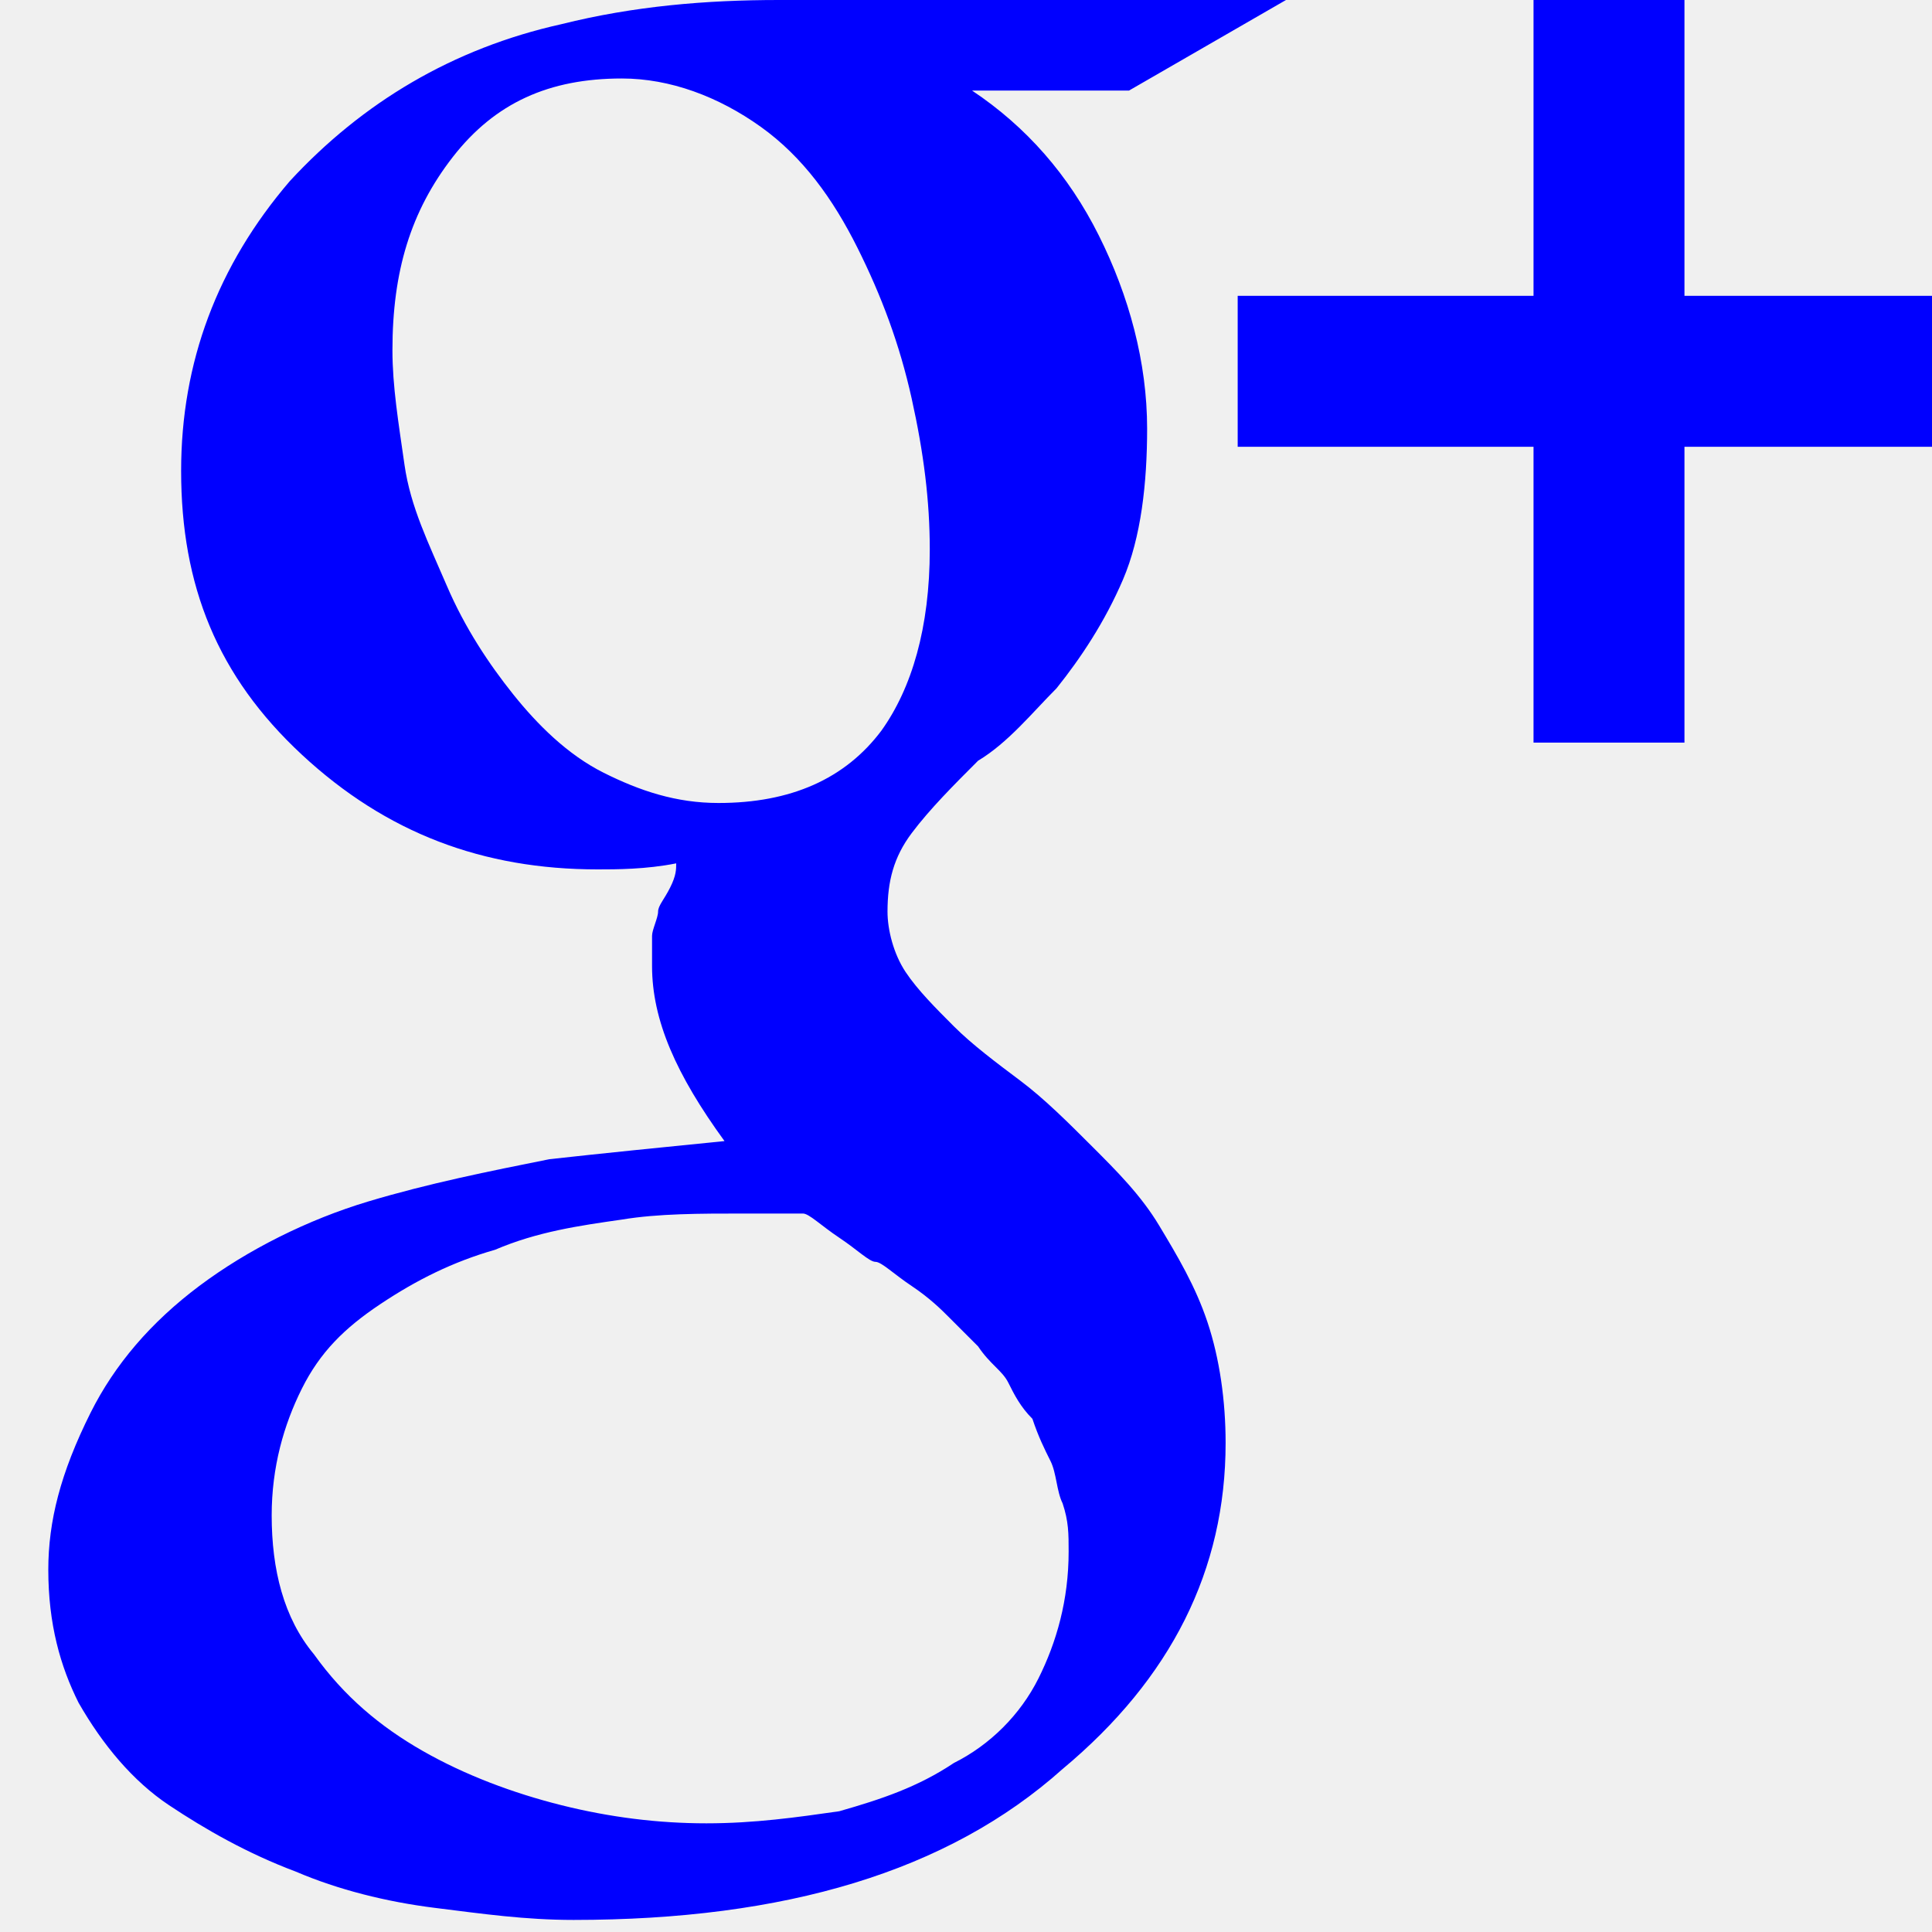
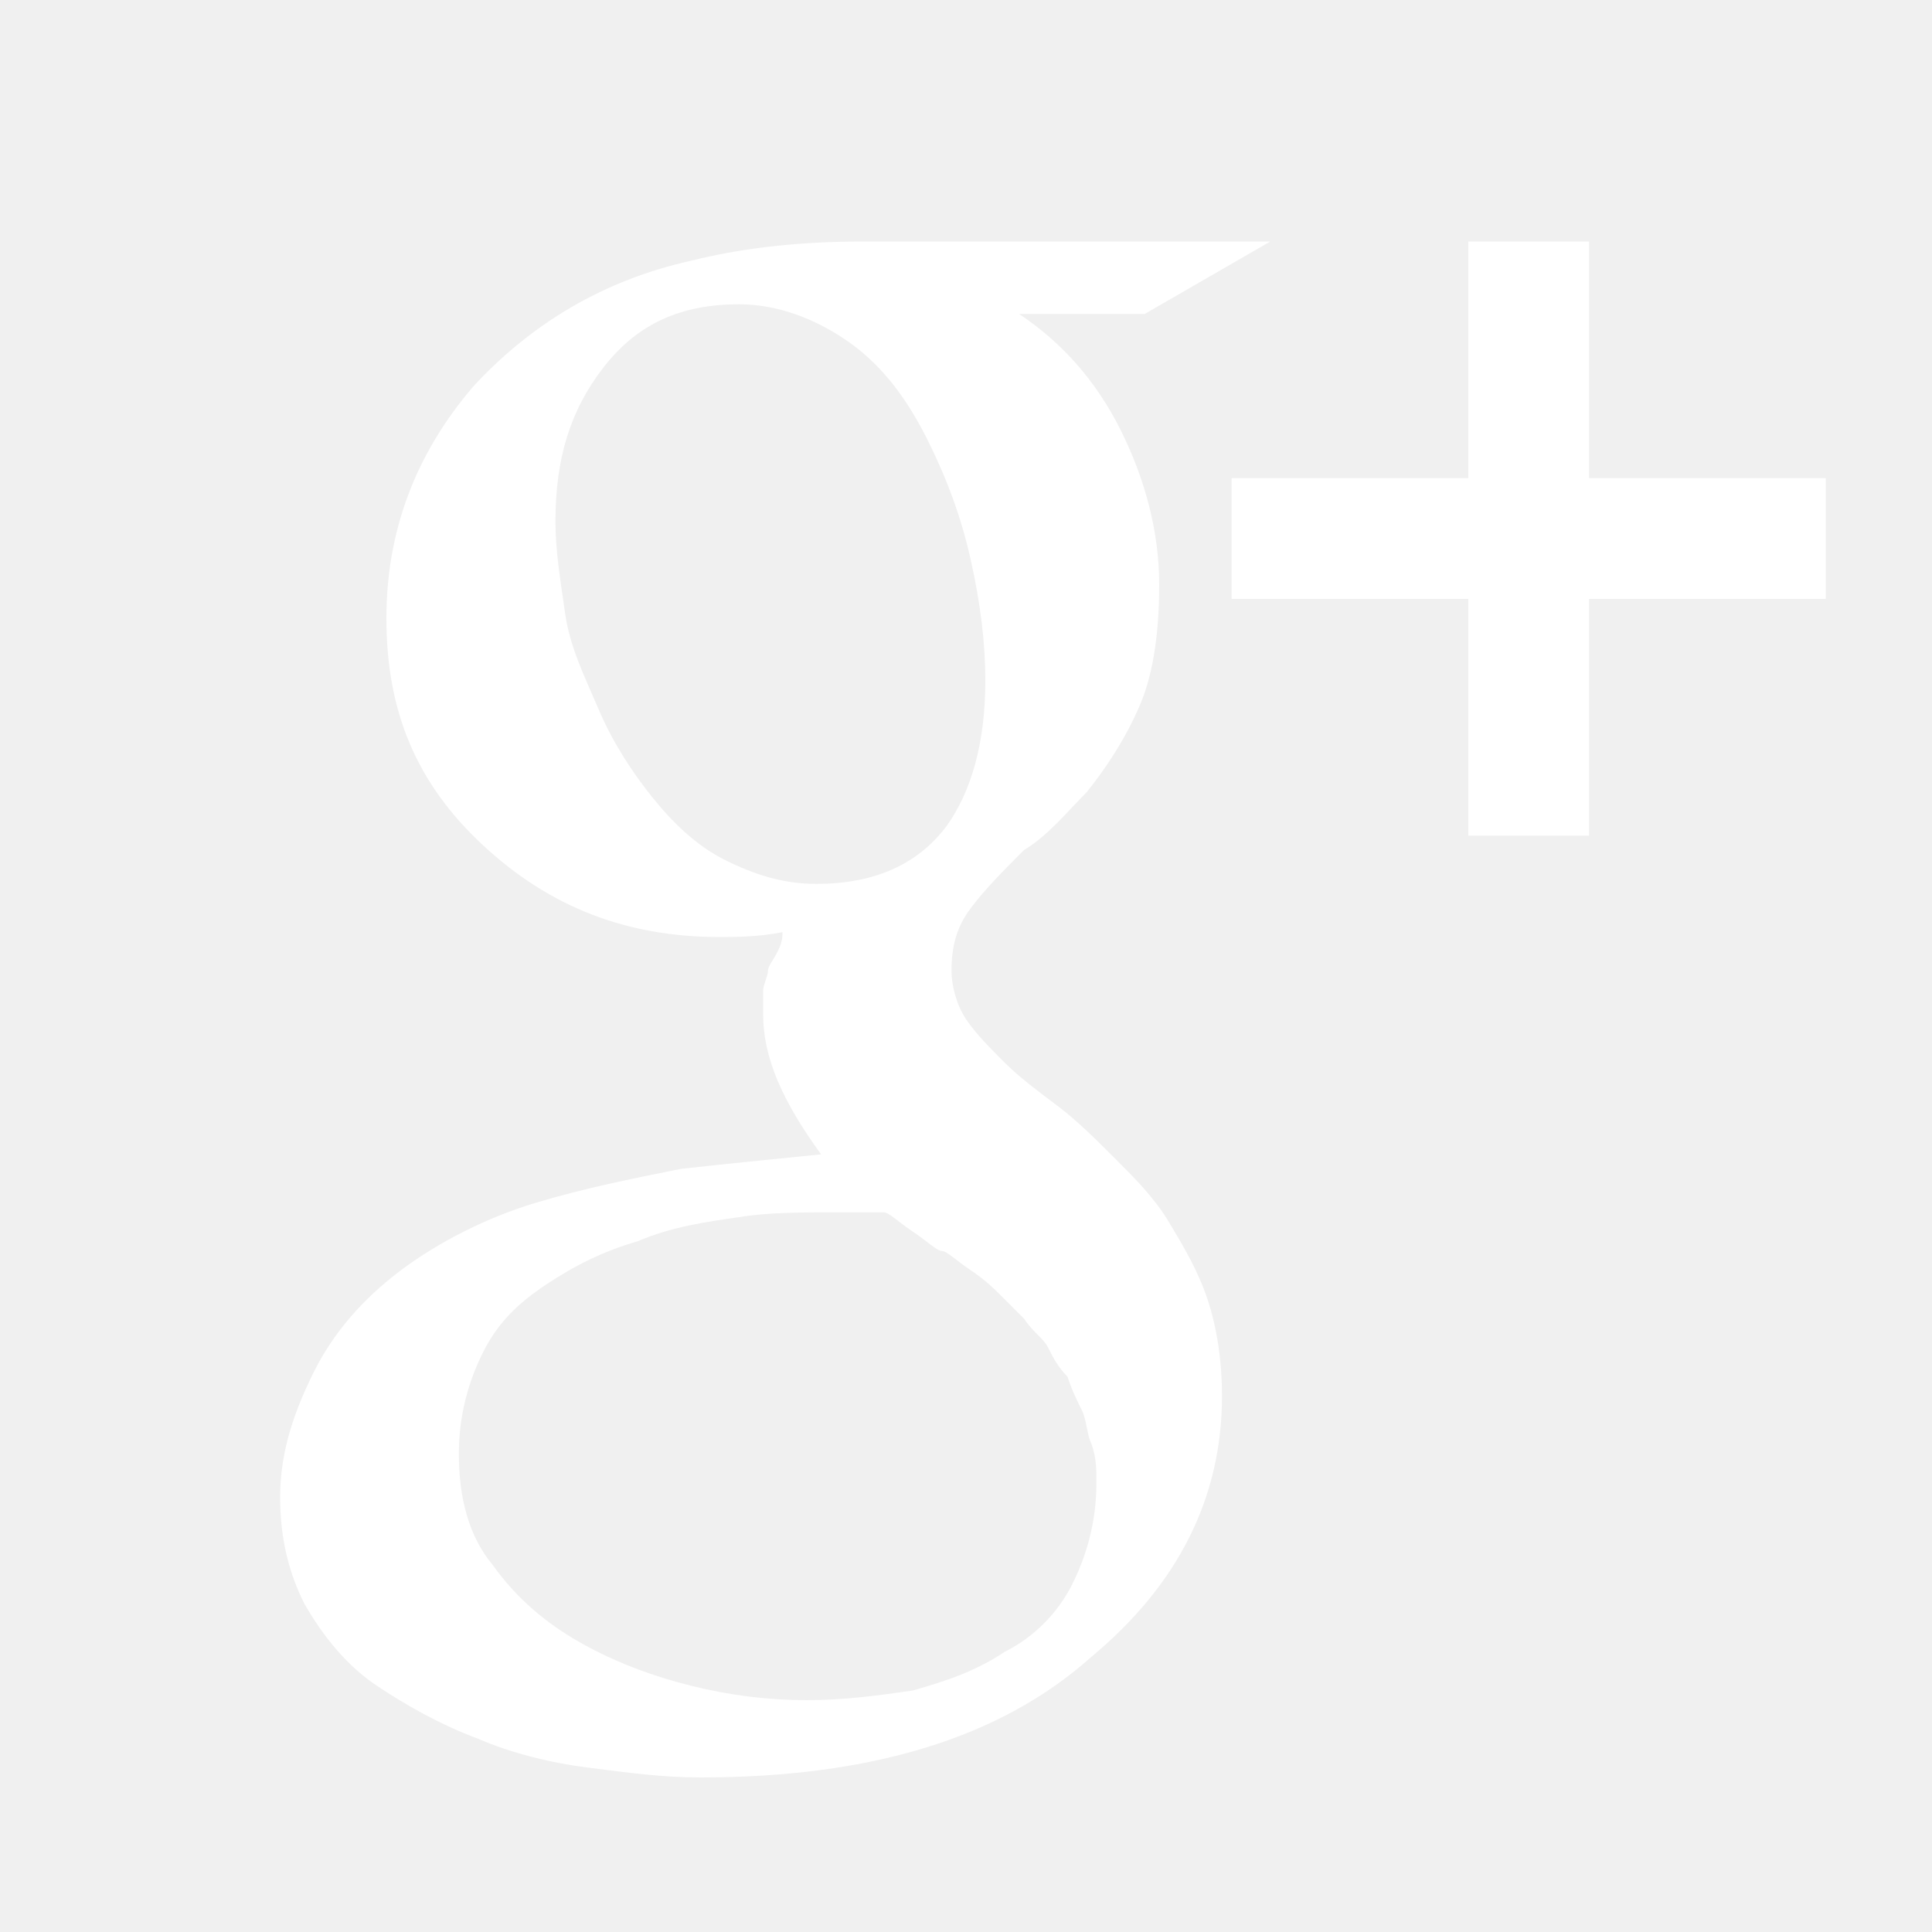
- <svg xmlns="http://www.w3.org/2000/svg" version="1.1" id="Layer_1" x="0px" y="0px" viewBox="0 0 32 32" style="enable-background:new 0 0 32 32;" xml:space="preserve">
-   <path fill="blue" d="M17.7,25.7c0-0.3,0-0.5-0.1-0.8c-0.1-0.2-0.1-0.5-0.2-0.7c-0.1-0.2-0.2-0.4-0.3-0.7c-0.2-0.2-0.3-0.4-0.4-0.6  c-0.1-0.2-0.3-0.3-0.5-0.6c-0.2-0.2-0.4-0.4-0.5-0.5c-0.1-0.1-0.3-0.3-0.6-0.5c-0.3-0.2-0.5-0.4-0.6-0.4s-0.3-0.2-0.6-0.4  c-0.3-0.2-0.5-0.4-0.6-0.4c-0.2,0-0.5,0-1,0c-0.7,0-1.4,0-2,0.1c-0.7,0.1-1.4,0.2-2.1,0.5c-0.7,0.2-1.3,0.5-1.9,0.9s-1,0.8-1.3,1.4  c-0.3,0.6-0.5,1.3-0.5,2.1c0,0.9,0.2,1.7,0.7,2.3c0.5,0.7,1.1,1.2,1.8,1.6s1.5,0.7,2.3,0.9s1.6,0.3,2.4,0.3c0.8,0,1.5-0.1,2.2-0.2  c0.7-0.2,1.3-0.4,1.9-0.8c0.6-0.3,1.1-0.8,1.4-1.4C17.5,27.2,17.7,26.5,17.7,25.7z M15.4,9.1c0-0.8-0.1-1.6-0.3-2.5  c-0.2-0.9-0.5-1.7-0.9-2.5c-0.4-0.8-0.9-1.5-1.6-2c-0.7-0.5-1.5-0.8-2.3-0.8c-1.2,0-2.1,0.4-2.8,1.3c-0.7,0.9-1,1.9-1,3.2  c0,0.6,0.1,1.2,0.2,1.9c0.1,0.7,0.4,1.3,0.7,2c0.3,0.7,0.7,1.3,1.1,1.8c0.4,0.5,0.9,1,1.5,1.3c0.6,0.3,1.2,0.5,1.9,0.5  c1.2,0,2.1-0.4,2.7-1.2C15.1,11.4,15.4,10.4,15.4,9.1z M12.9,0h8.4l-2.6,1.5h-2.6c0.9,0.6,1.6,1.4,2.1,2.4s0.8,2.1,0.8,3.2  c0,0.9-0.1,1.8-0.4,2.5c-0.3,0.7-0.7,1.3-1.1,1.8c-0.4,0.4-0.8,0.9-1.3,1.2c-0.4,0.4-0.8,0.8-1.1,1.2c-0.3,0.4-0.4,0.8-0.4,1.3  c0,0.3,0.1,0.7,0.3,1c0.2,0.3,0.5,0.6,0.8,0.9c0.3,0.3,0.7,0.6,1.1,0.9c0.4,0.3,0.8,0.7,1.2,1.1c0.4,0.4,0.8,0.8,1.1,1.3  c0.3,0.5,0.6,1,0.8,1.6c0.2,0.6,0.3,1.3,0.3,2c0,2.1-0.9,3.9-2.7,5.4c-1.9,1.7-4.6,2.5-8.1,2.5c-0.8,0-1.5-0.1-2.3-0.2  c-0.8-0.1-1.6-0.3-2.3-0.6c-0.8-0.3-1.5-0.7-2.1-1.1c-0.6-0.4-1.1-1-1.5-1.7C1,27.6,0.8,26.9,0.8,26c0-0.8,0.2-1.6,0.7-2.6  c0.4-0.8,1-1.5,1.8-2.1c0.8-0.6,1.8-1.1,2.8-1.4c1-0.3,2-0.5,3-0.7c0.9-0.1,1.9-0.2,2.9-0.3c-0.8-1.1-1.2-2-1.2-2.9  c0-0.2,0-0.3,0-0.5c0-0.1,0.1-0.3,0.1-0.4c0-0.1,0.1-0.2,0.2-0.4c0.1-0.2,0.1-0.3,0.1-0.4c-0.5,0.1-1,0.1-1.3,0.1  c-1.9,0-3.5-0.6-4.9-1.9c-1.4-1.3-2-2.8-2-4.7c0-1.8,0.6-3.4,1.8-4.8C6,1.7,7.5,0.8,9.3,0.4C10.5,0.1,11.7,0,12.9,0z M32.8,4.9v2.5  h-4.9v4.9h-2.5V7.4h-4.9V4.9h4.9V0h2.5v4.9H32.8z" />
+ <svg xmlns="http://www.w3.org/2000/svg" version="1.1" id="Layer_1" x="0px" y="0px" viewBox="-5 -5 40 40" style="enable-background:new 0 0 40 40;" xml:space="preserve">
+   <path fill="white" d="M17.7,25.7c0-0.3,0-0.5-0.1-0.8c-0.1-0.2-0.1-0.5-0.2-0.7c-0.1-0.2-0.2-0.4-0.3-0.7c-0.2-0.2-0.3-0.4-0.4-0.6  c-0.1-0.2-0.3-0.3-0.5-0.6c-0.2-0.2-0.4-0.4-0.5-0.5c-0.1-0.1-0.3-0.3-0.6-0.5c-0.3-0.2-0.5-0.4-0.6-0.4s-0.3-0.2-0.6-0.4  c-0.3-0.2-0.5-0.4-0.6-0.4c-0.2,0-0.5,0-1,0c-0.7,0-1.4,0-2,0.1c-0.7,0.1-1.4,0.2-2.1,0.5c-0.7,0.2-1.3,0.5-1.9,0.9s-1,0.8-1.3,1.4  c-0.3,0.6-0.5,1.3-0.5,2.1c0,0.9,0.2,1.7,0.7,2.3c0.5,0.7,1.1,1.2,1.8,1.6s1.5,0.7,2.3,0.9s1.6,0.3,2.4,0.3c0.8,0,1.5-0.1,2.2-0.2  c0.7-0.2,1.3-0.4,1.9-0.8c0.6-0.3,1.1-0.8,1.4-1.4C17.5,27.2,17.7,26.5,17.7,25.7z M15.4,9.1c0-0.8-0.1-1.6-0.3-2.5  c-0.2-0.9-0.5-1.7-0.9-2.5c-0.4-0.8-0.9-1.5-1.6-2c-0.7-0.5-1.5-0.8-2.3-0.8c-1.2,0-2.1,0.4-2.8,1.3c-0.7,0.9-1,1.9-1,3.2  c0,0.6,0.1,1.2,0.2,1.9c0.1,0.7,0.4,1.3,0.7,2c0.3,0.7,0.7,1.3,1.1,1.8c0.4,0.5,0.9,1,1.5,1.3c0.6,0.3,1.2,0.5,1.9,0.5  c1.2,0,2.1-0.4,2.7-1.2C15.1,11.4,15.4,10.4,15.4,9.1z M12.9,0h8.4l-2.6,1.5h-2.6c0.9,0.6,1.6,1.4,2.1,2.4s0.8,2.1,0.8,3.2  c0,0.9-0.1,1.8-0.4,2.5c-0.3,0.7-0.7,1.3-1.1,1.8c-0.4,0.4-0.8,0.9-1.3,1.2c-0.4,0.4-0.8,0.8-1.1,1.2c-0.3,0.4-0.4,0.8-0.4,1.3  c0,0.3,0.1,0.7,0.3,1c0.2,0.3,0.5,0.6,0.8,0.9c0.3,0.3,0.7,0.6,1.1,0.9c0.4,0.3,0.8,0.7,1.2,1.1c0.4,0.4,0.8,0.8,1.1,1.3  c0.3,0.5,0.6,1,0.8,1.6c0.2,0.6,0.3,1.3,0.3,2c0,2.1-0.9,3.9-2.7,5.4c-1.9,1.7-4.6,2.5-8.1,2.5c-0.8,0-1.5-0.1-2.3-0.2  c-0.8-0.1-1.6-0.3-2.3-0.6c-0.8-0.3-1.5-0.7-2.1-1.1c-0.6-0.4-1.1-1-1.5-1.7C1,27.6,0.8,26.9,0.8,26c0-0.8,0.2-1.6,0.7-2.6  c0.4-0.8,1-1.5,1.8-2.1c0.8-0.6,1.8-1.1,2.8-1.4c1-0.3,2-0.5,3-0.7c0.9-0.1,1.9-0.2,2.9-0.3c-0.8-1.1-1.2-2-1.2-2.9  c0-0.2,0-0.3,0-0.5c0-0.1,0.1-0.3,0.1-0.4c0-0.1,0.1-0.2,0.2-0.4c0.1-0.2,0.1-0.3,0.1-0.4c-0.5,0.1-1,0.1-1.3,0.1  c-1.9,0-3.5-0.6-4.9-1.9c-1.4-1.3-2-2.8-2-4.7c0-1.8,0.6-3.4,1.8-4.8C6,1.7,7.5,0.8,9.3,0.4C10.5,0.1,11.7,0,12.9,0z M32.8,4.9v2.5  h-4.9v4.9h-2.5V7.4h-4.9V4.9h4.9V0h2.5v4.9H32.8z" />
</svg>
